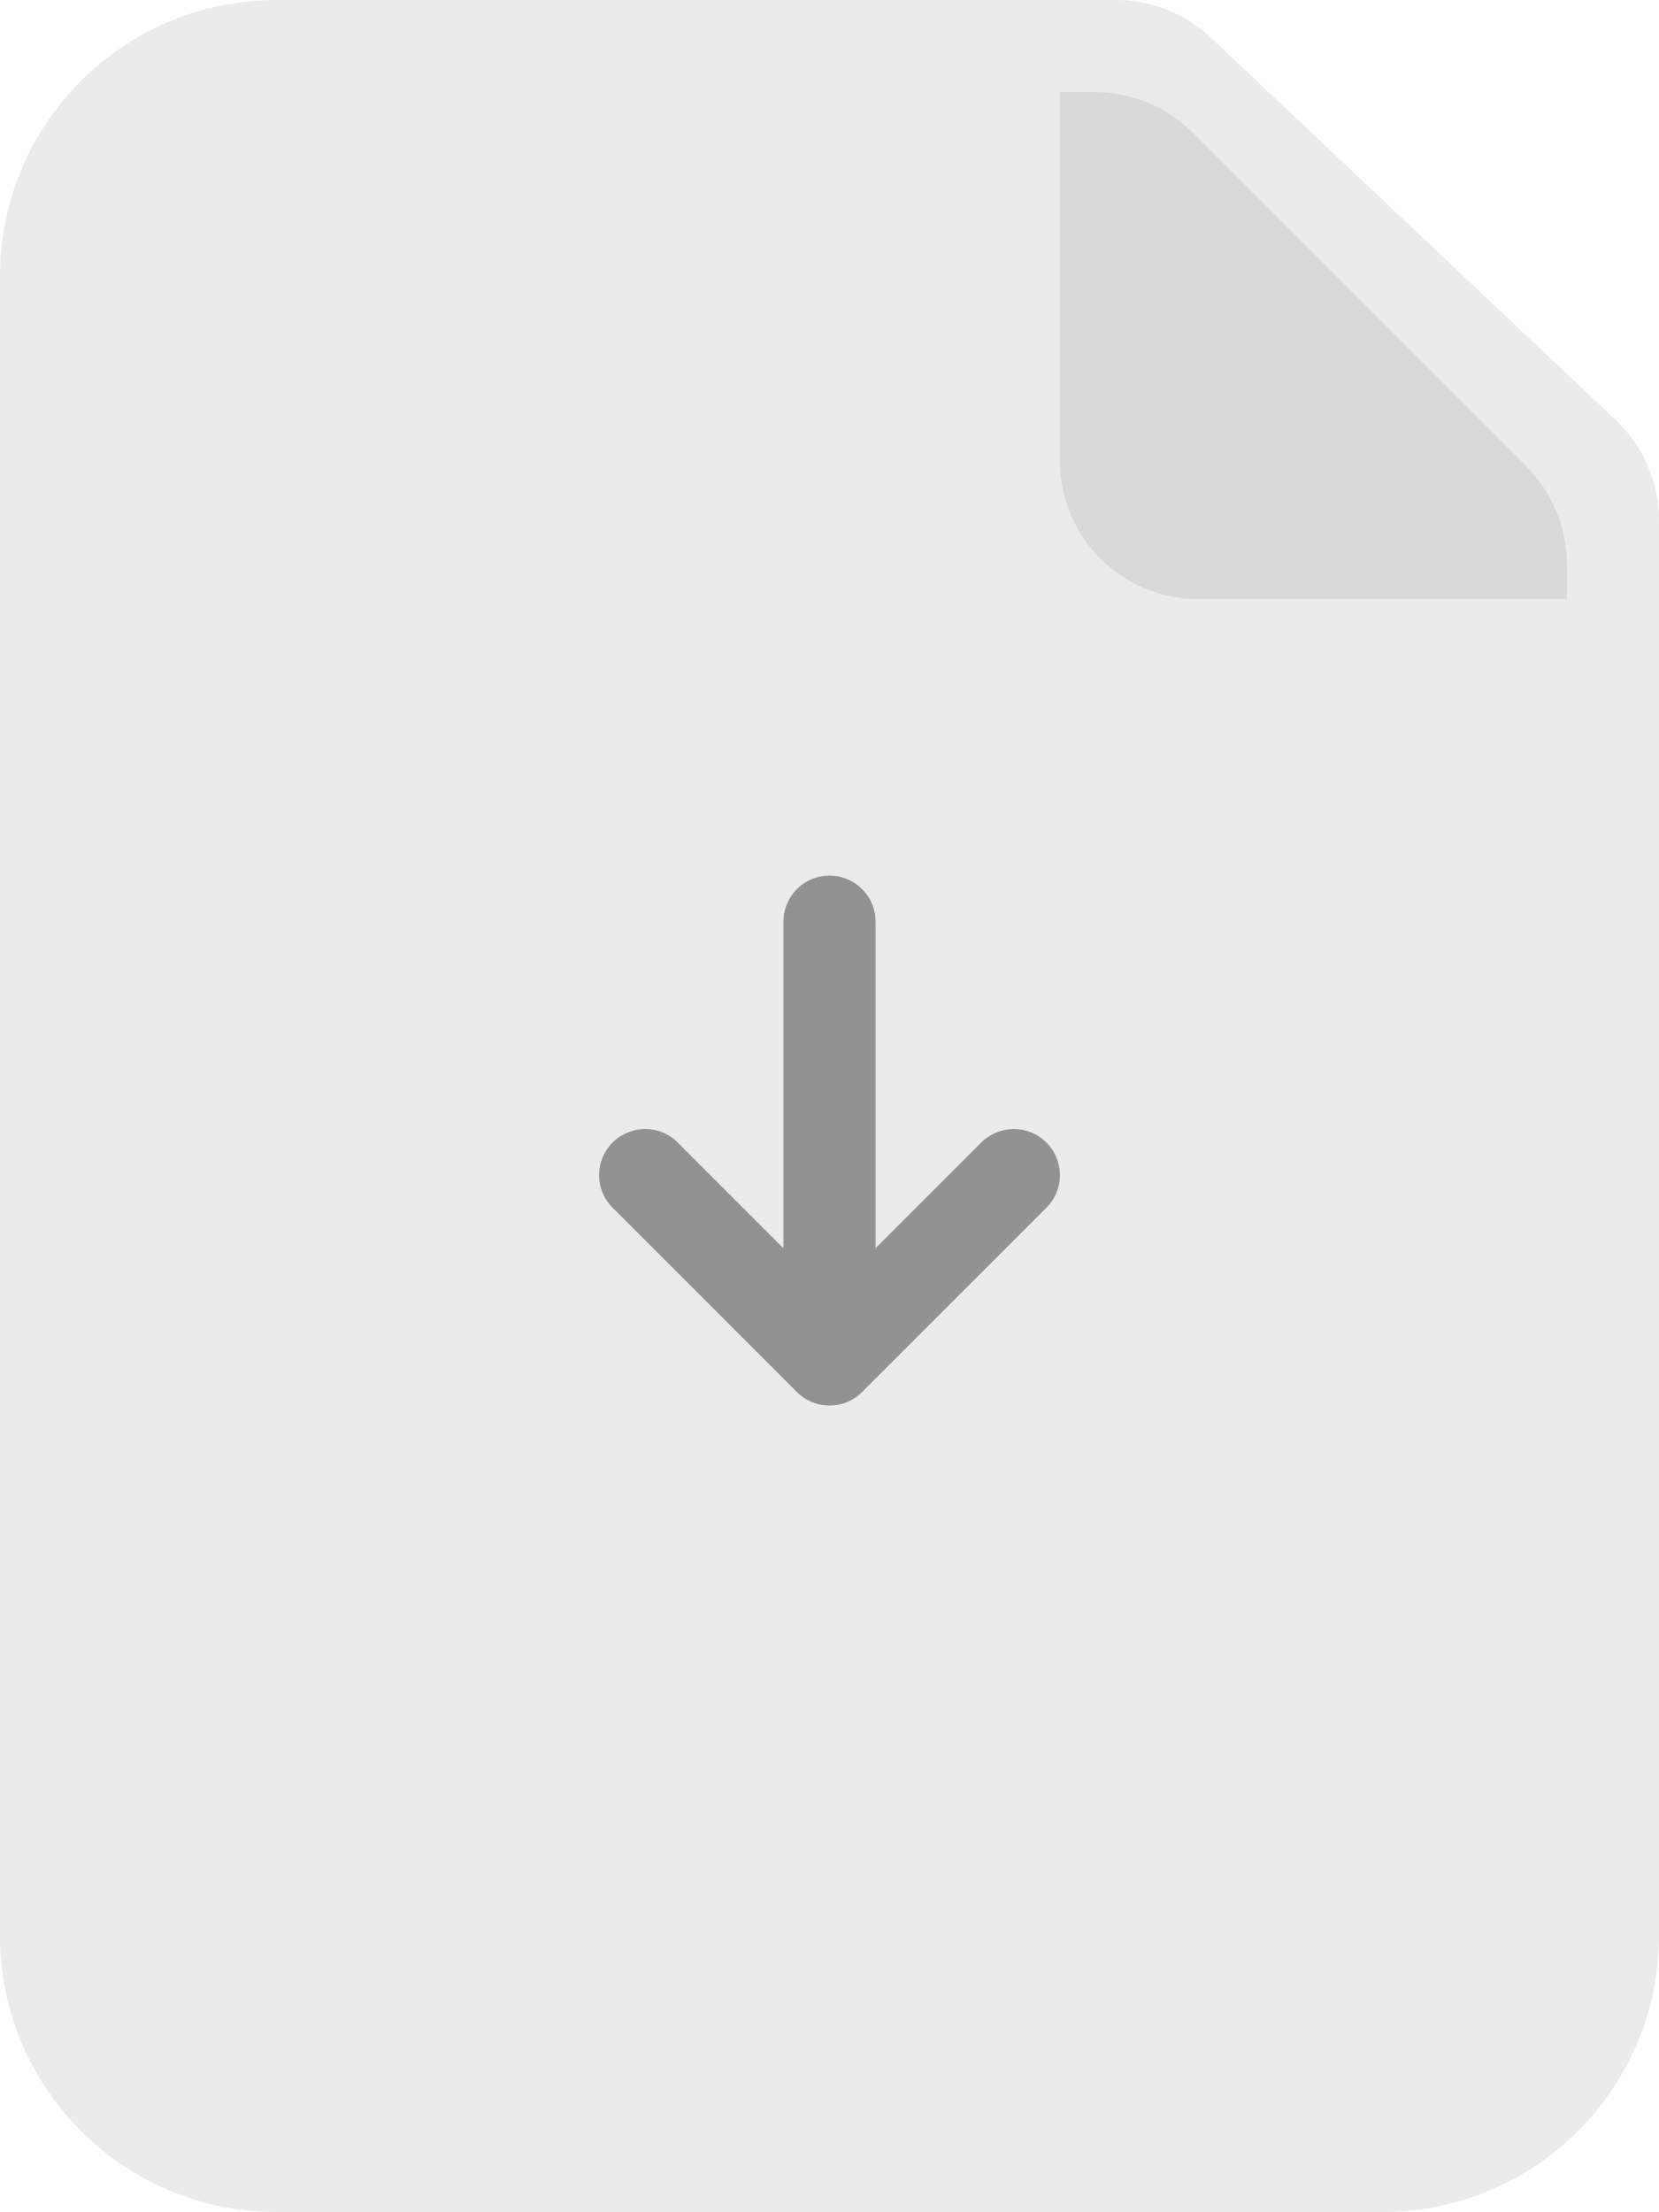
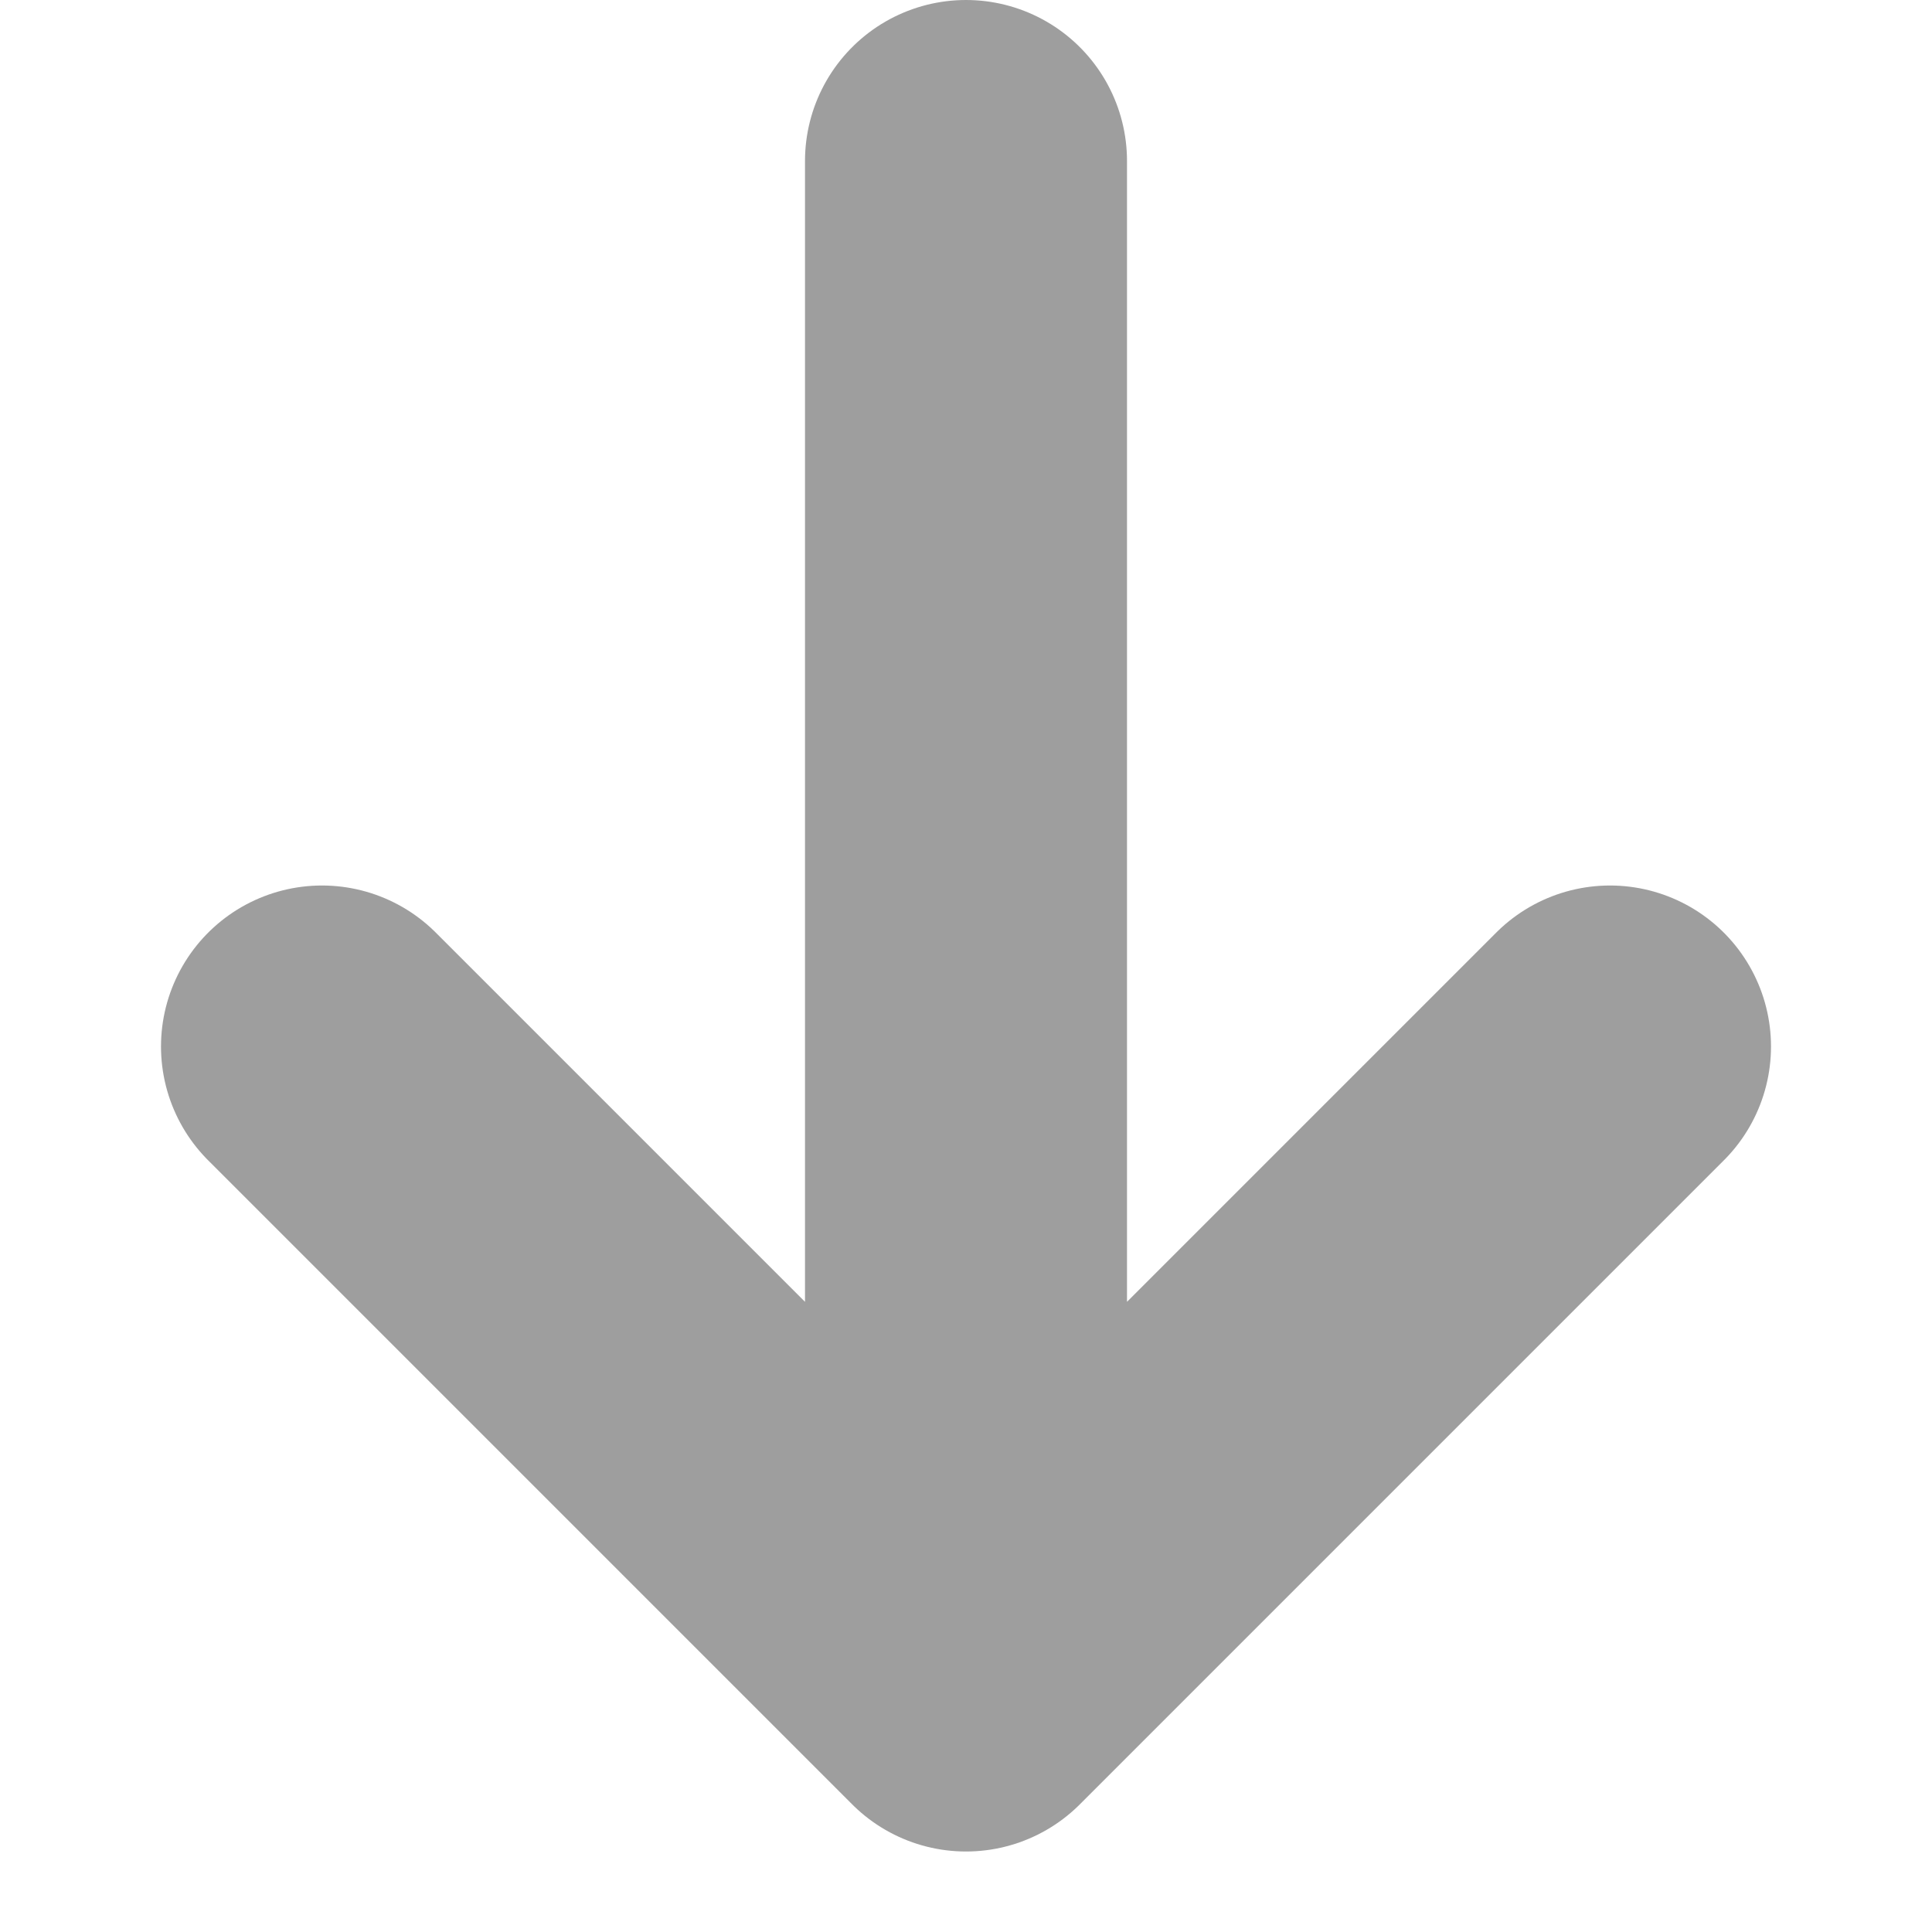
- <svg xmlns="http://www.w3.org/2000/svg" width="36" height="48" fill="none">
-   <path d="M0 6a6 6 0 016-6h18.219a3 3 0 012.06.819l8.78 8.293A3 3 0 0136 11.293V42a6 6 0 01-6 6H6a6 6 0 01-6-6V6z" fill="#000" fill-opacity=".08" />
-   <path d="M25.879 2.879l7.242 7.242A3 3 0 0134 12.243V13h-8a3 3 0 01-3-3V2h.757a3 3 0 012.122.879z" fill="#000" fill-opacity=".08" />
-   <path d="M22 25.5l-4 4m0 0l-4-4m4 4V20" stroke="#000" stroke-opacity=".38" stroke-width="2" stroke-linecap="round" />
+ <svg xmlns="http://www.w3.org/2000/svg" width="12" height="12" fill="none">
+   <path d="M10 6.5l-4 4m0 0l-4-4m4 4V1" stroke="#000" stroke-opacity=".38" stroke-width="2" stroke-linecap="round" />
</svg>
